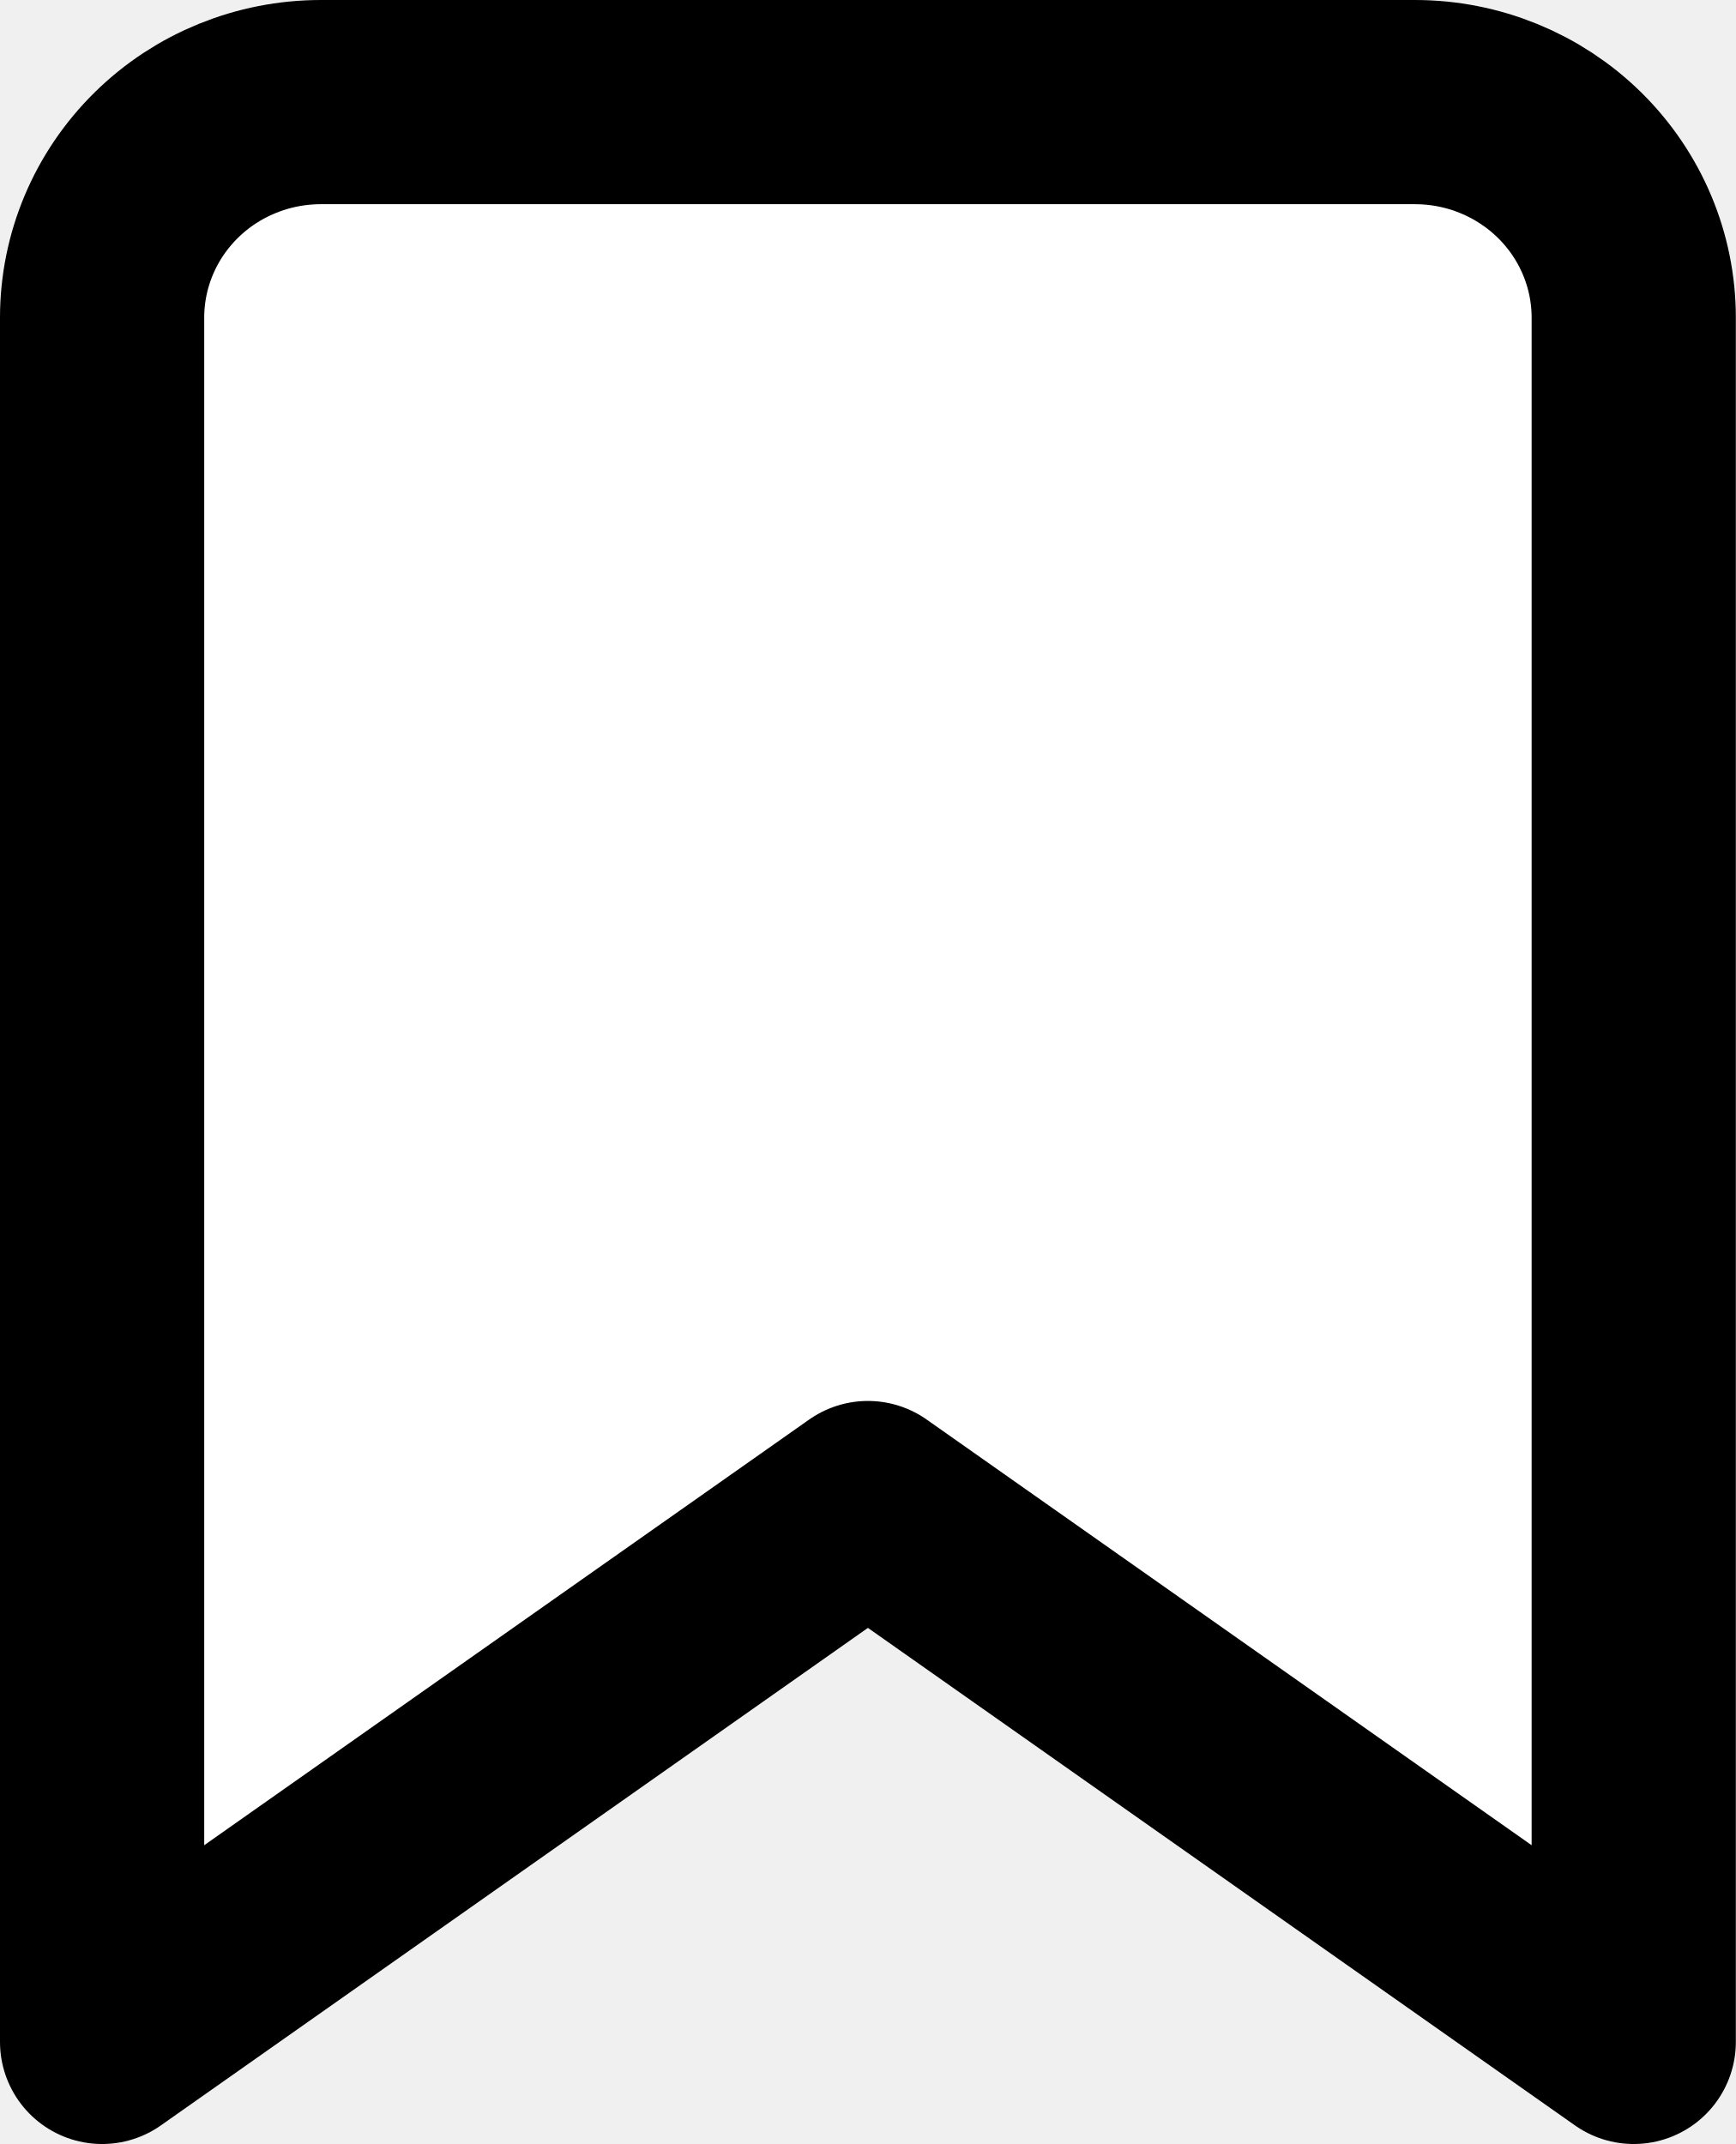
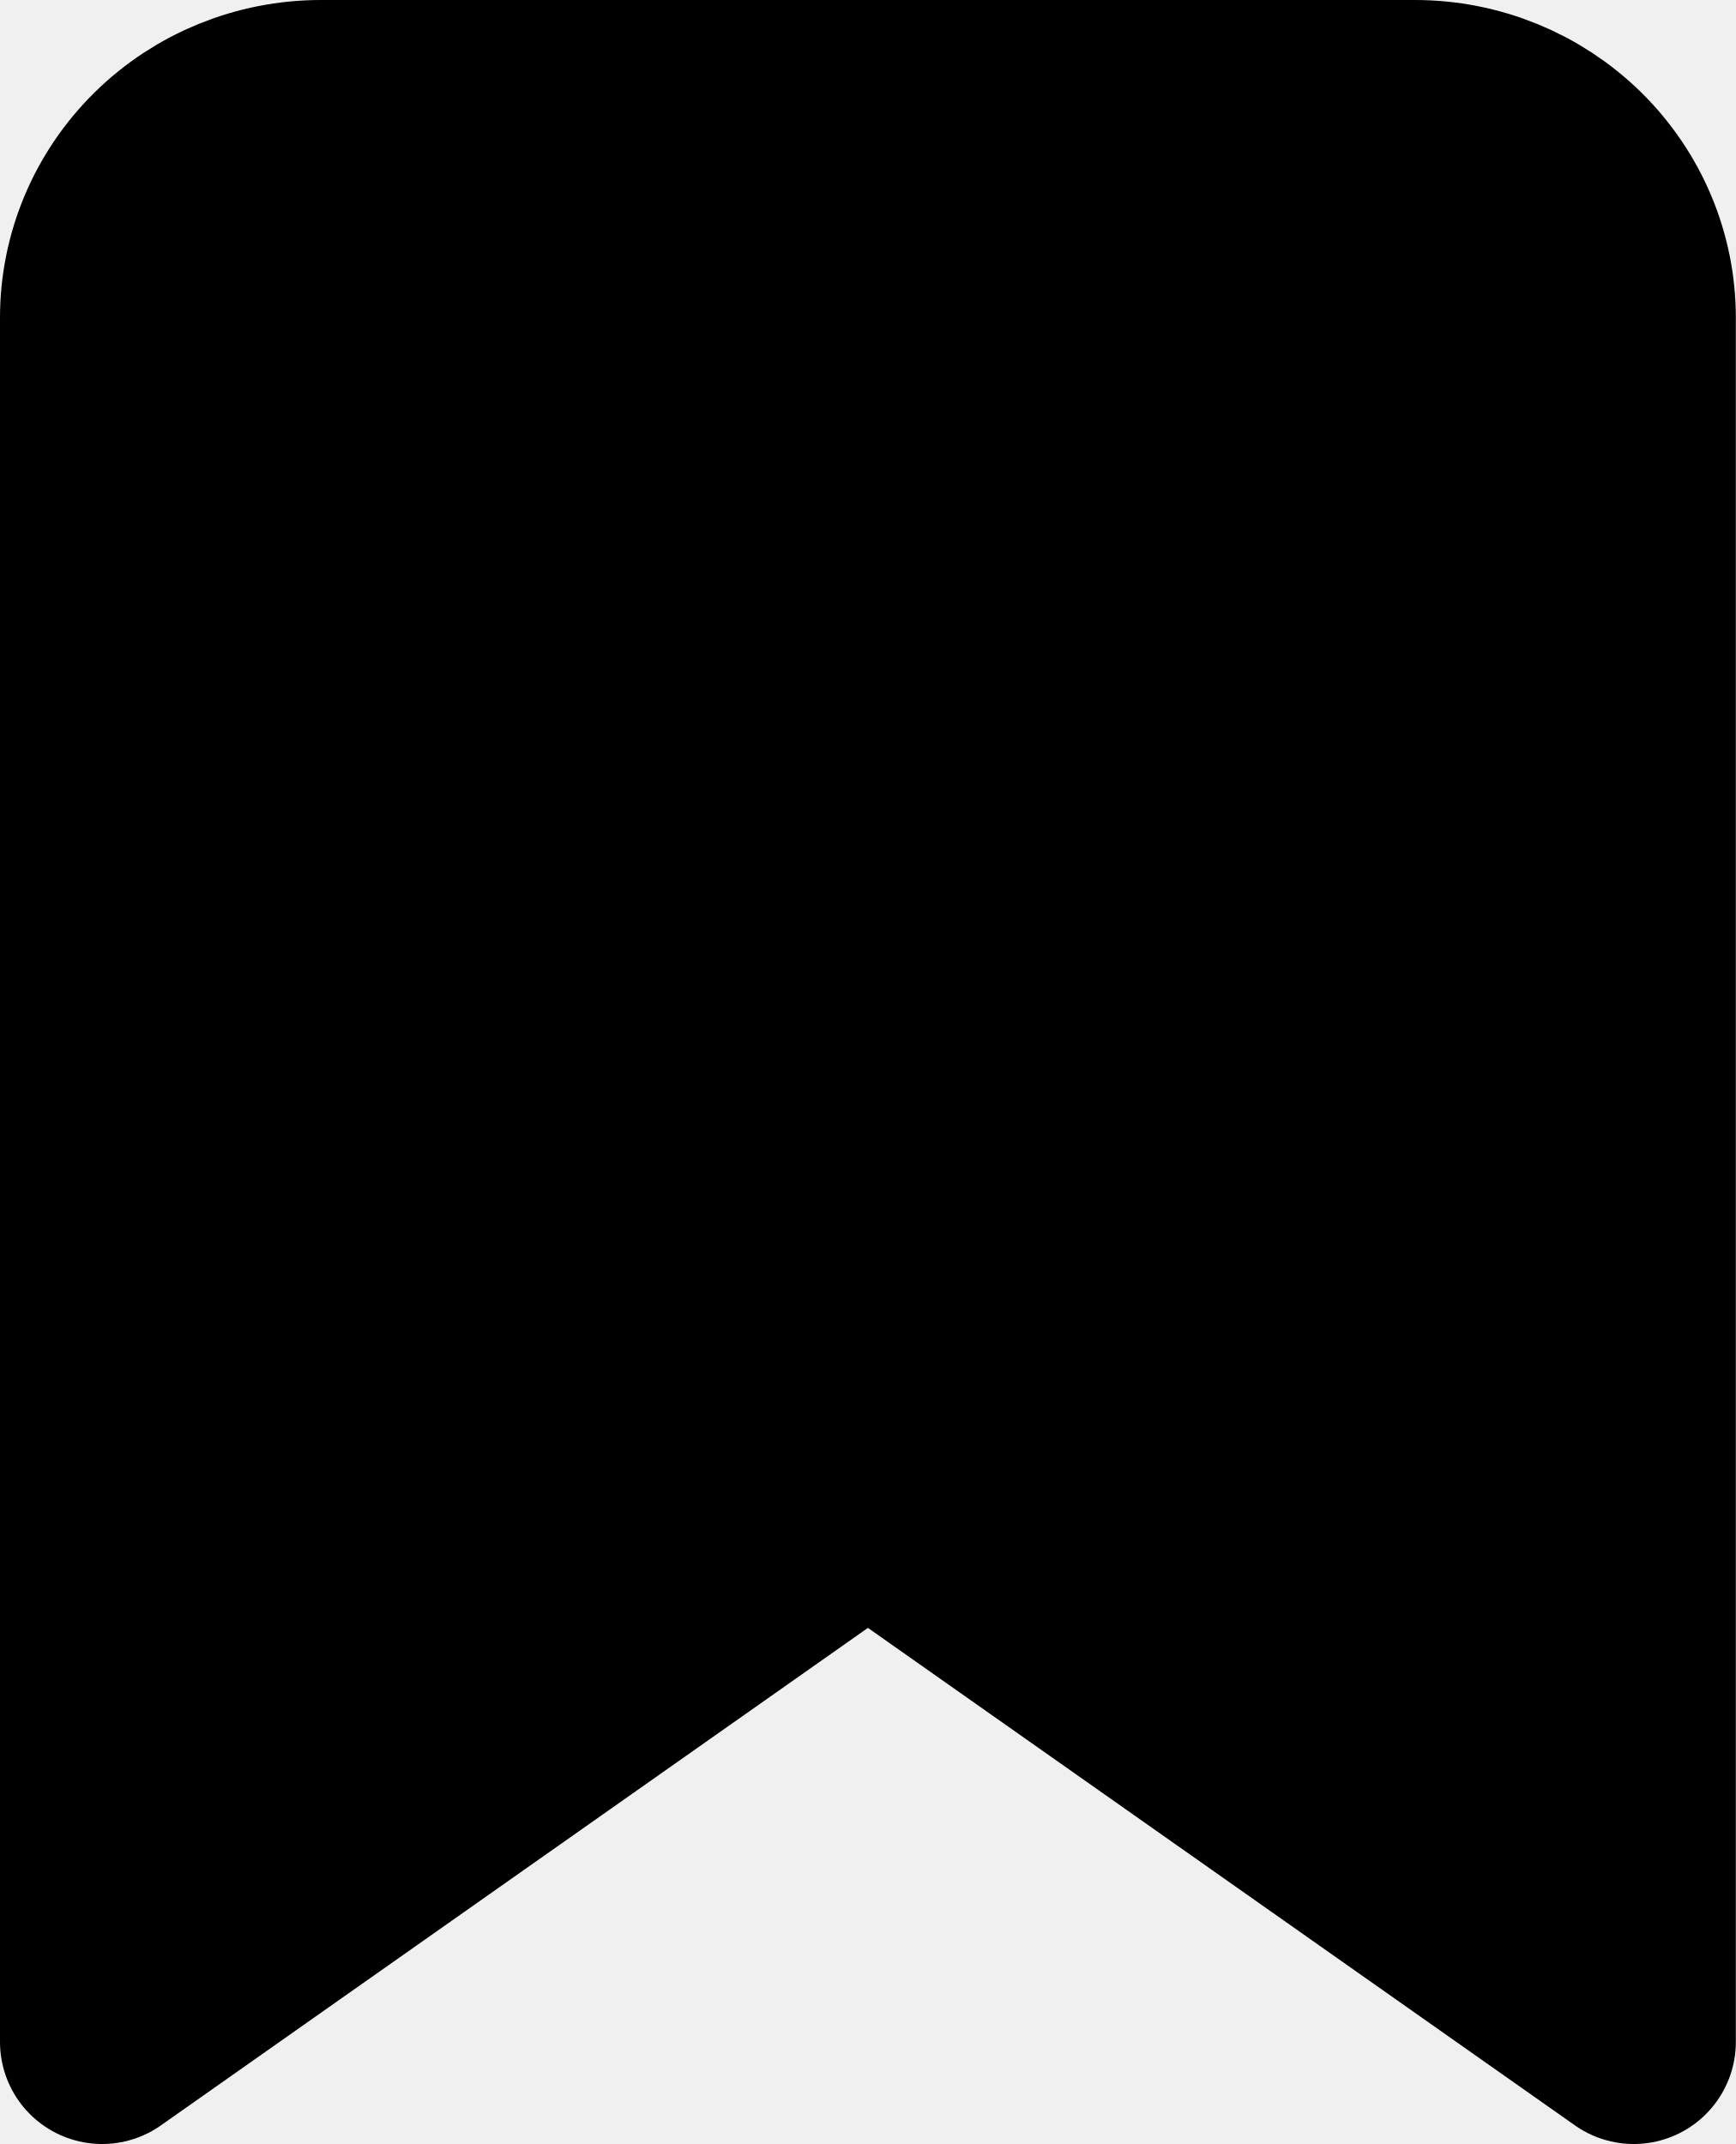
- <svg xmlns="http://www.w3.org/2000/svg" width="17" height="21" viewBox="0 0 17 21" fill="white">
-   <path d="M16 20L8.5 14.722L1 20V3.111C1 2.551 1.226 2.014 1.628 1.618C2.029 1.222 2.575 1 3.143 1H13.857C14.425 1 14.97 1.222 15.372 1.618C15.774 2.014 16 2.551 16 3.111V20Z" stroke="black" stroke-width="2" stroke-linecap="round" stroke-linejoin="round" />
+ <svg xmlns="http://www.w3.org/2000/svg" width="17" height="21" viewBox="0 0 17 21">
+   <path d="M16 20L8.5 14.722L1 20V3.111C1 2.551 1.226 2.014 1.628 1.618C2.029 1.222 2.575 1 3.143 1H13.857C14.425 1 14.97 1.222 15.372 1.618C15.774 2.014 16 2.551 16 3.111V20Z" stroke="black" stroke-width="2" stroke-linecap="round" fill="currentColor" stroke-linejoin="round" />
</svg>
